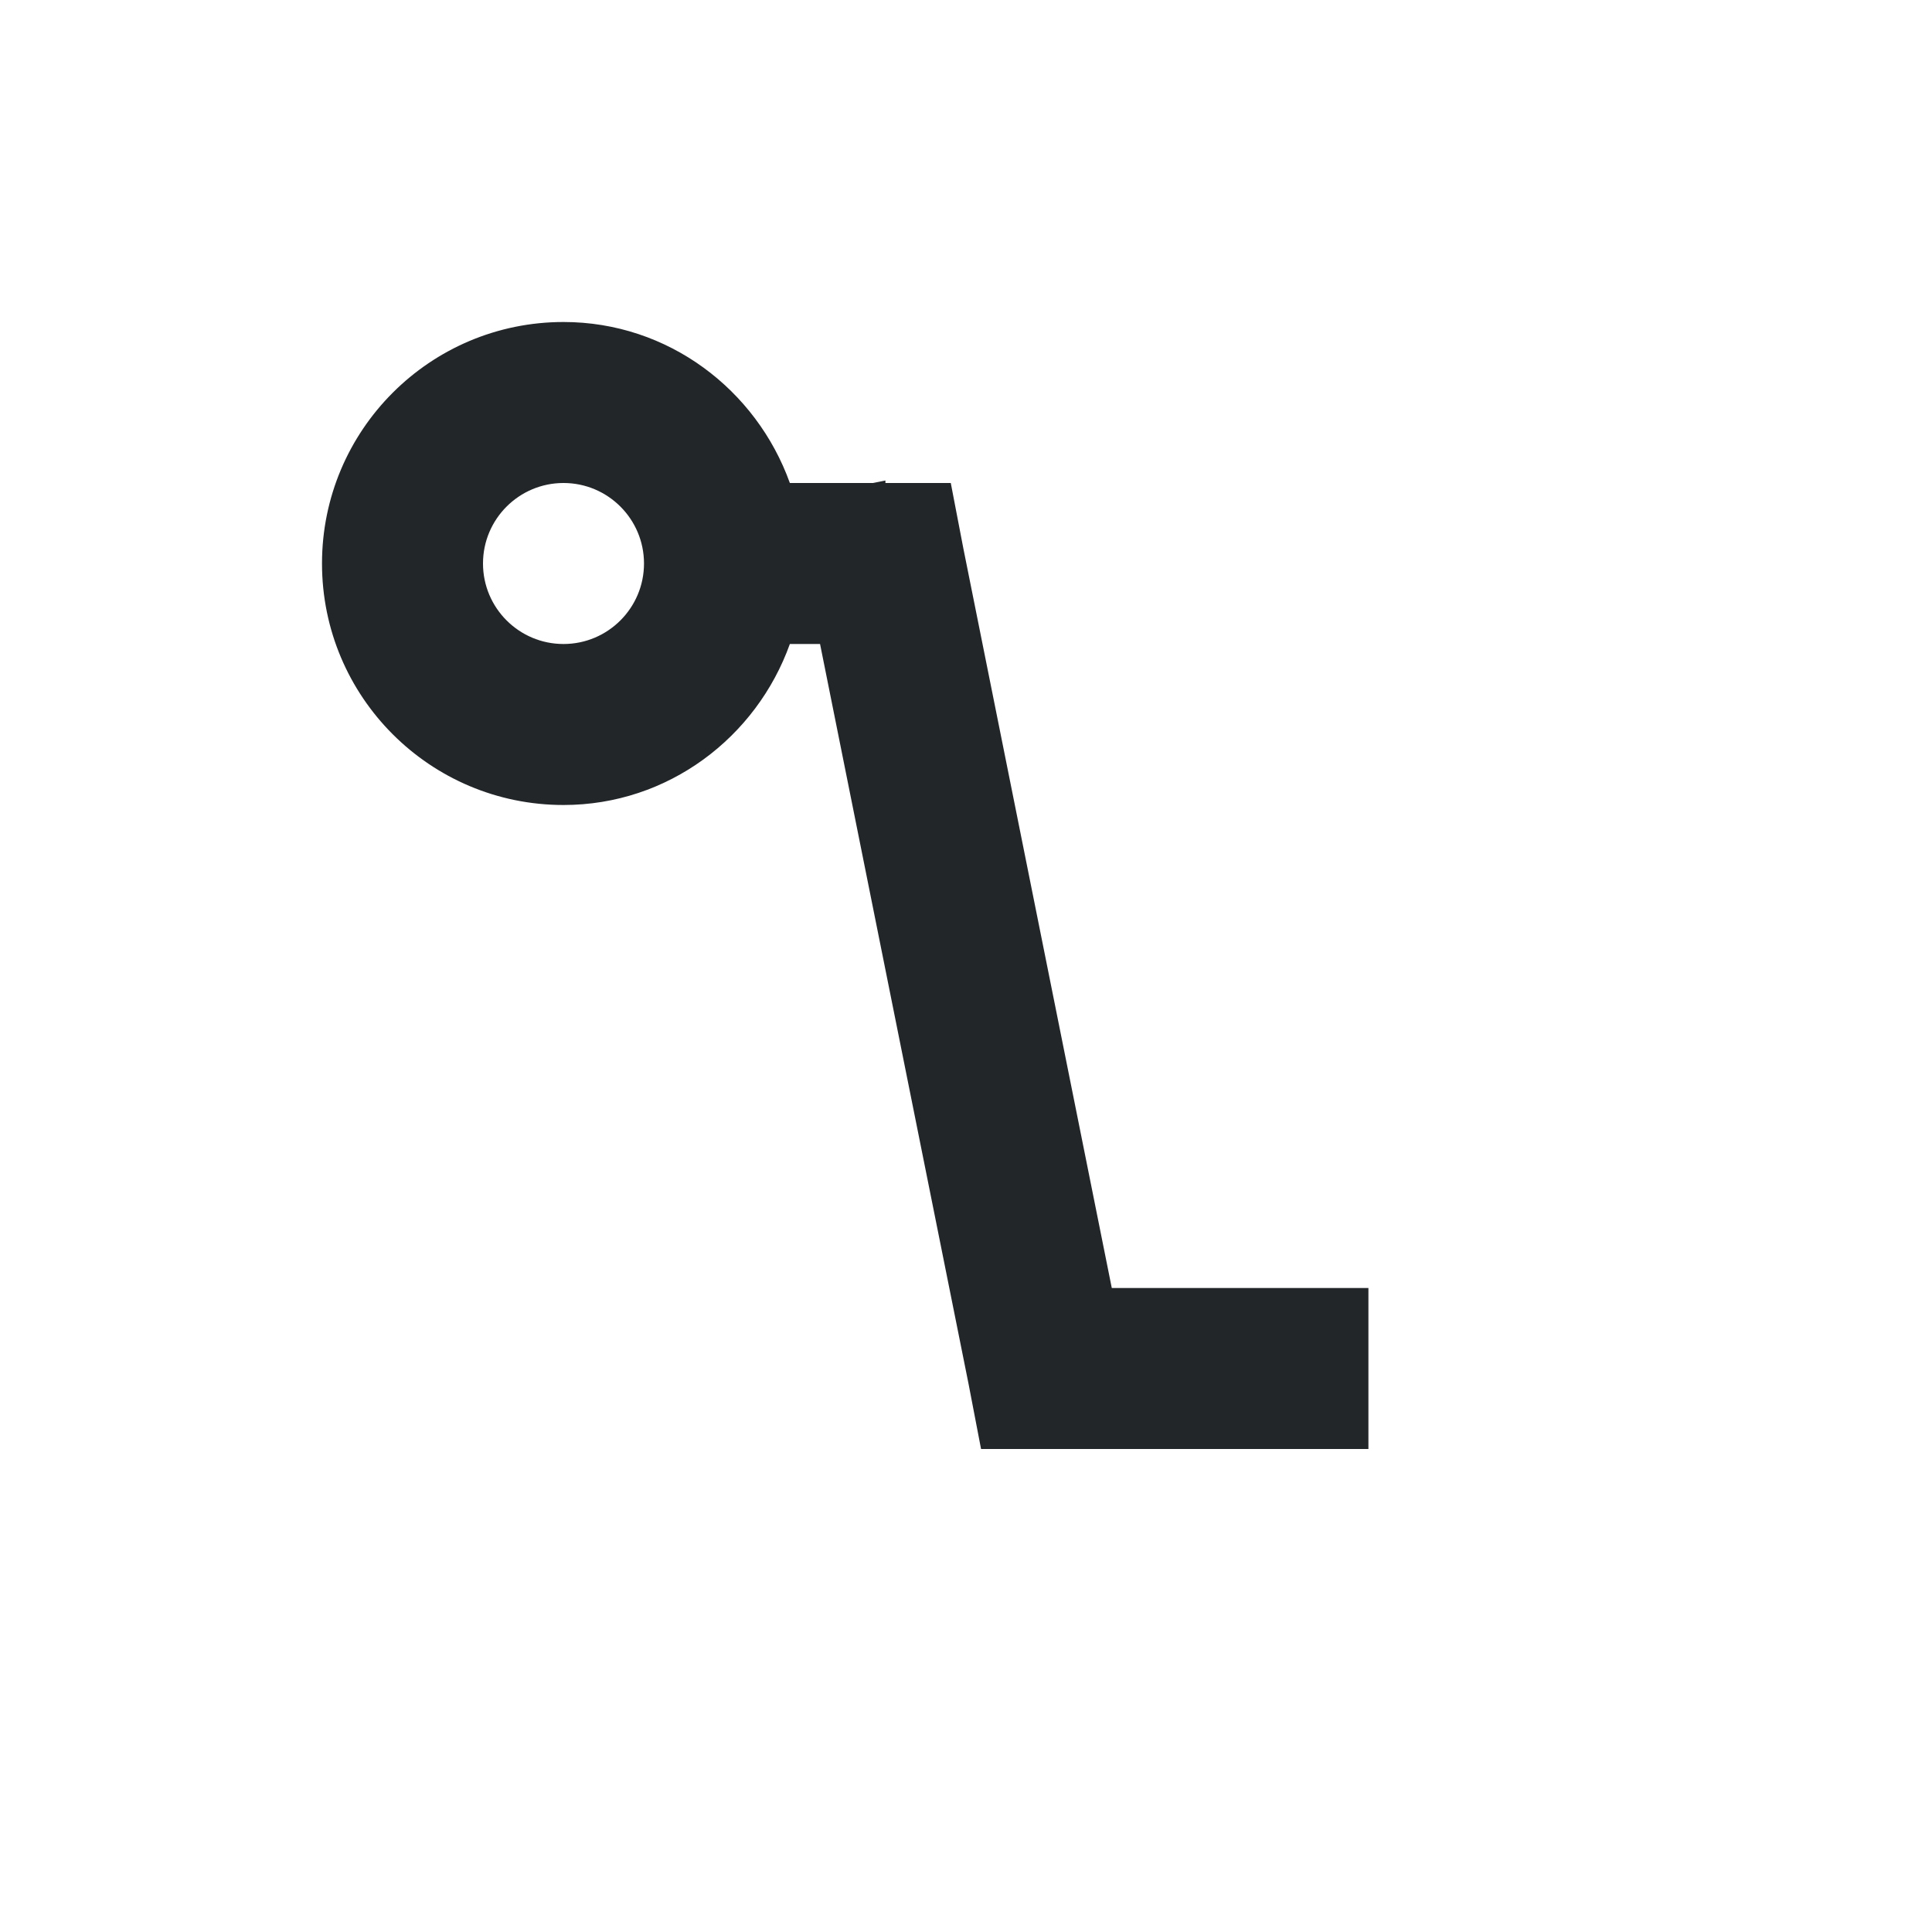
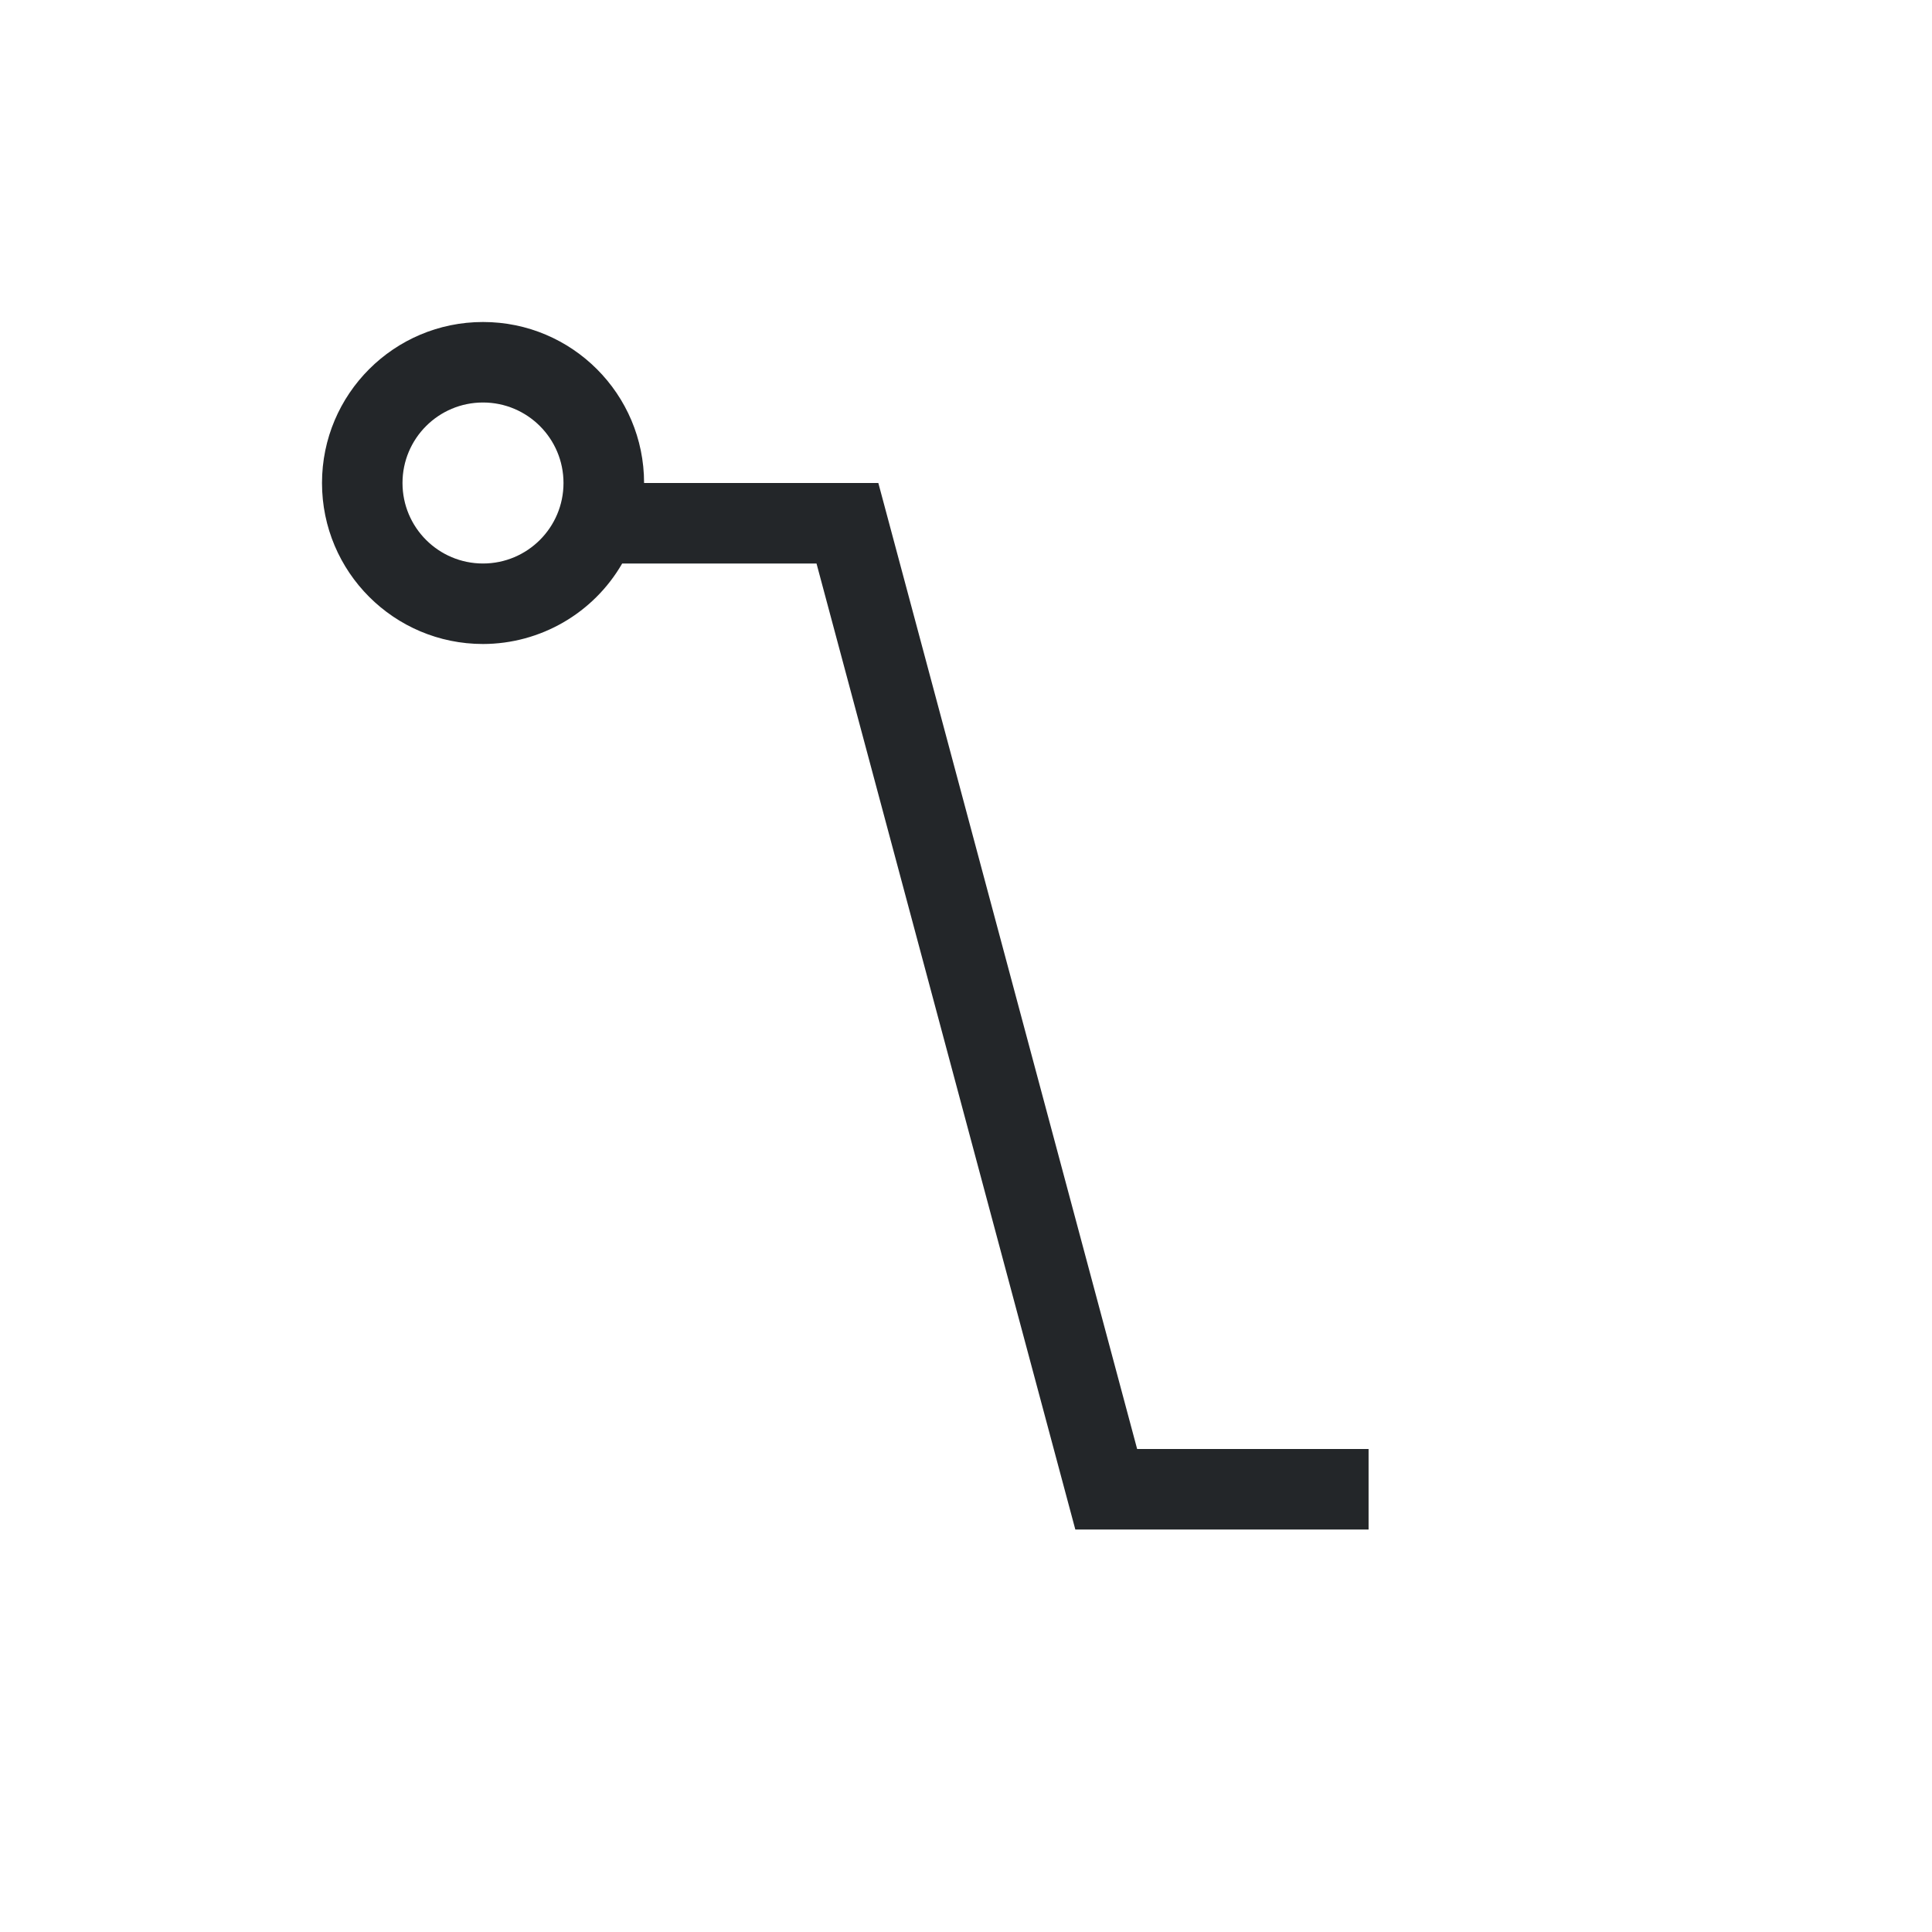
<svg xmlns="http://www.w3.org/2000/svg" viewBox="0 0 24 24">
-   <path d="m7 4c-1.657 0-3 1.343-3 3s1.343 3 3 3c1.301 0 2.397-.842 2.812-2h.375l1.844 9.188.156.812h.812.125.875 3v-2h-3-.188l-1.844-9.188-.156-.812h-.812v-.031l-.156.031h-1.031c-.416-1.158-1.511-2-2.812-2zm0 2c.552 0 1 .448 1 1s-.448 1-1 1-1-.448-1-1 .448-1 1-1z" fill="#232629" />
+   <path d="m6 4a2 2 0 0 0 -2 2 2 2 0 0 0 2 2 2 2 0 0 0 1.729-1h2.414l3.215 12h.643.393 2.607v-1h-2.875l-3.215-12h-.41-2.5a2 2 0 0 0 -2-2zm0 1a1 1 0 0 1 1 1 1 1 0 0 1 -1 1 1 1 0 0 1 -1-1 1 1 0 0 1 1-1z" fill="#232629" />
</svg>
